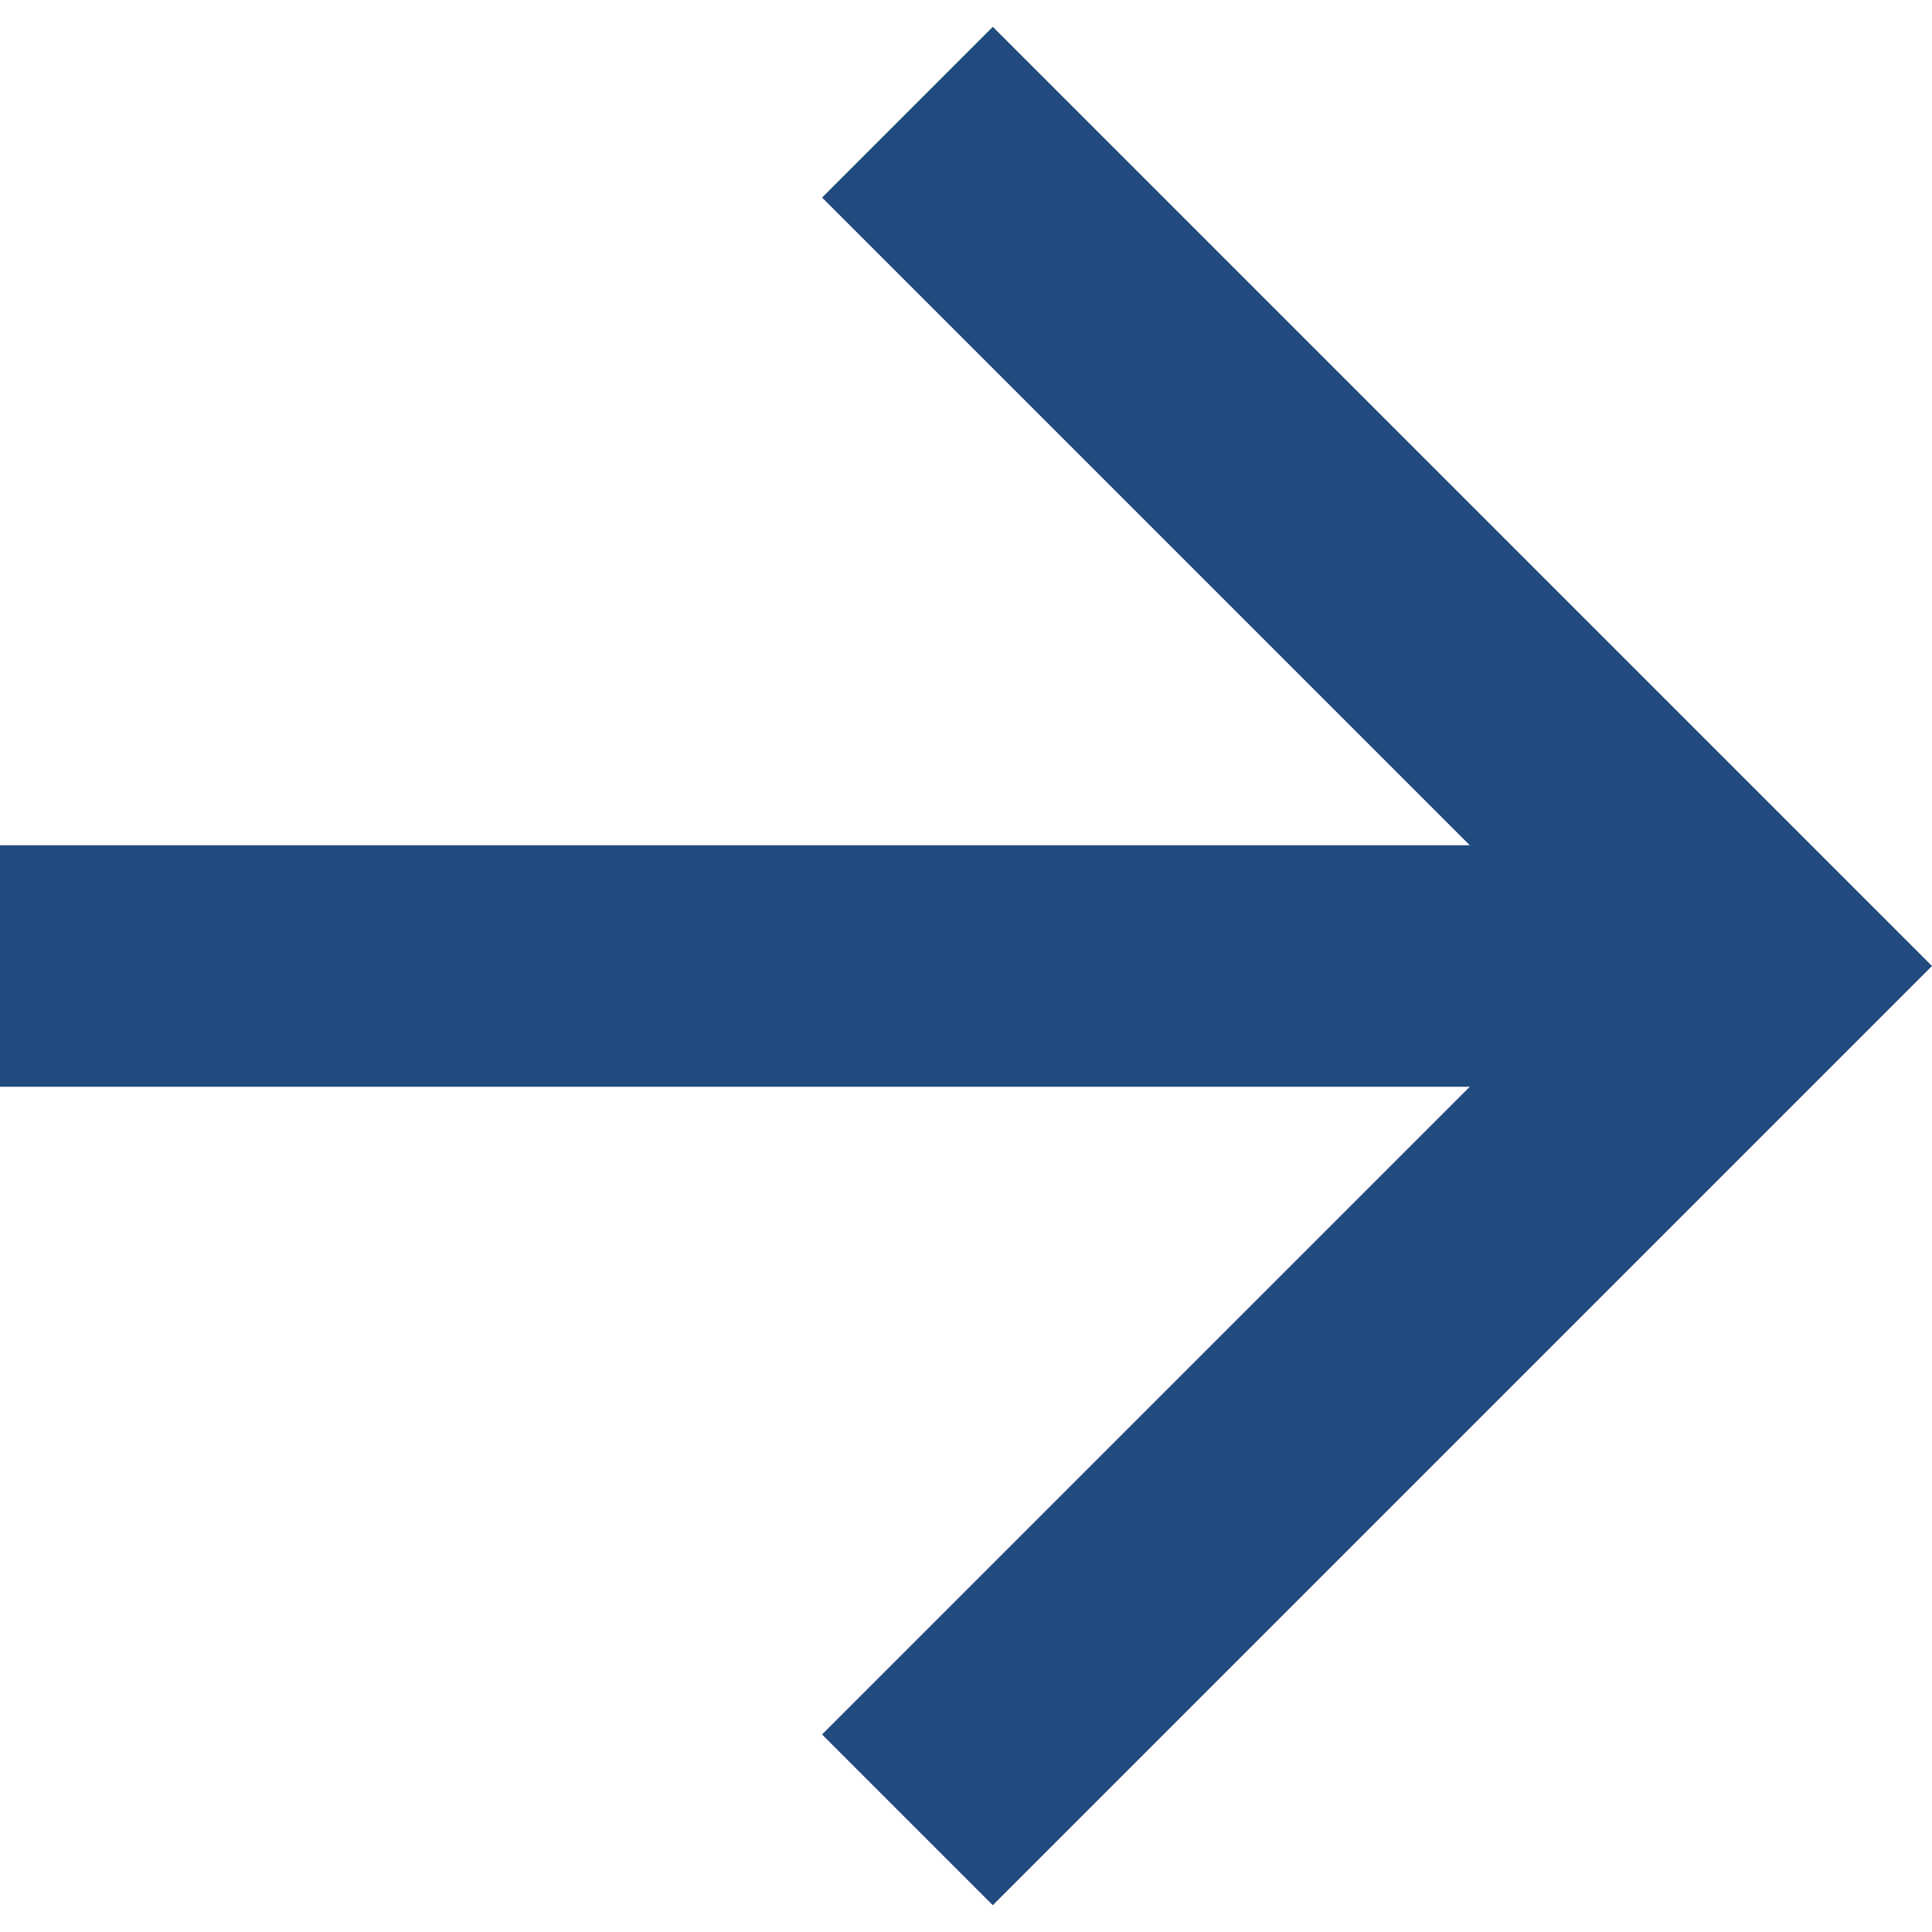
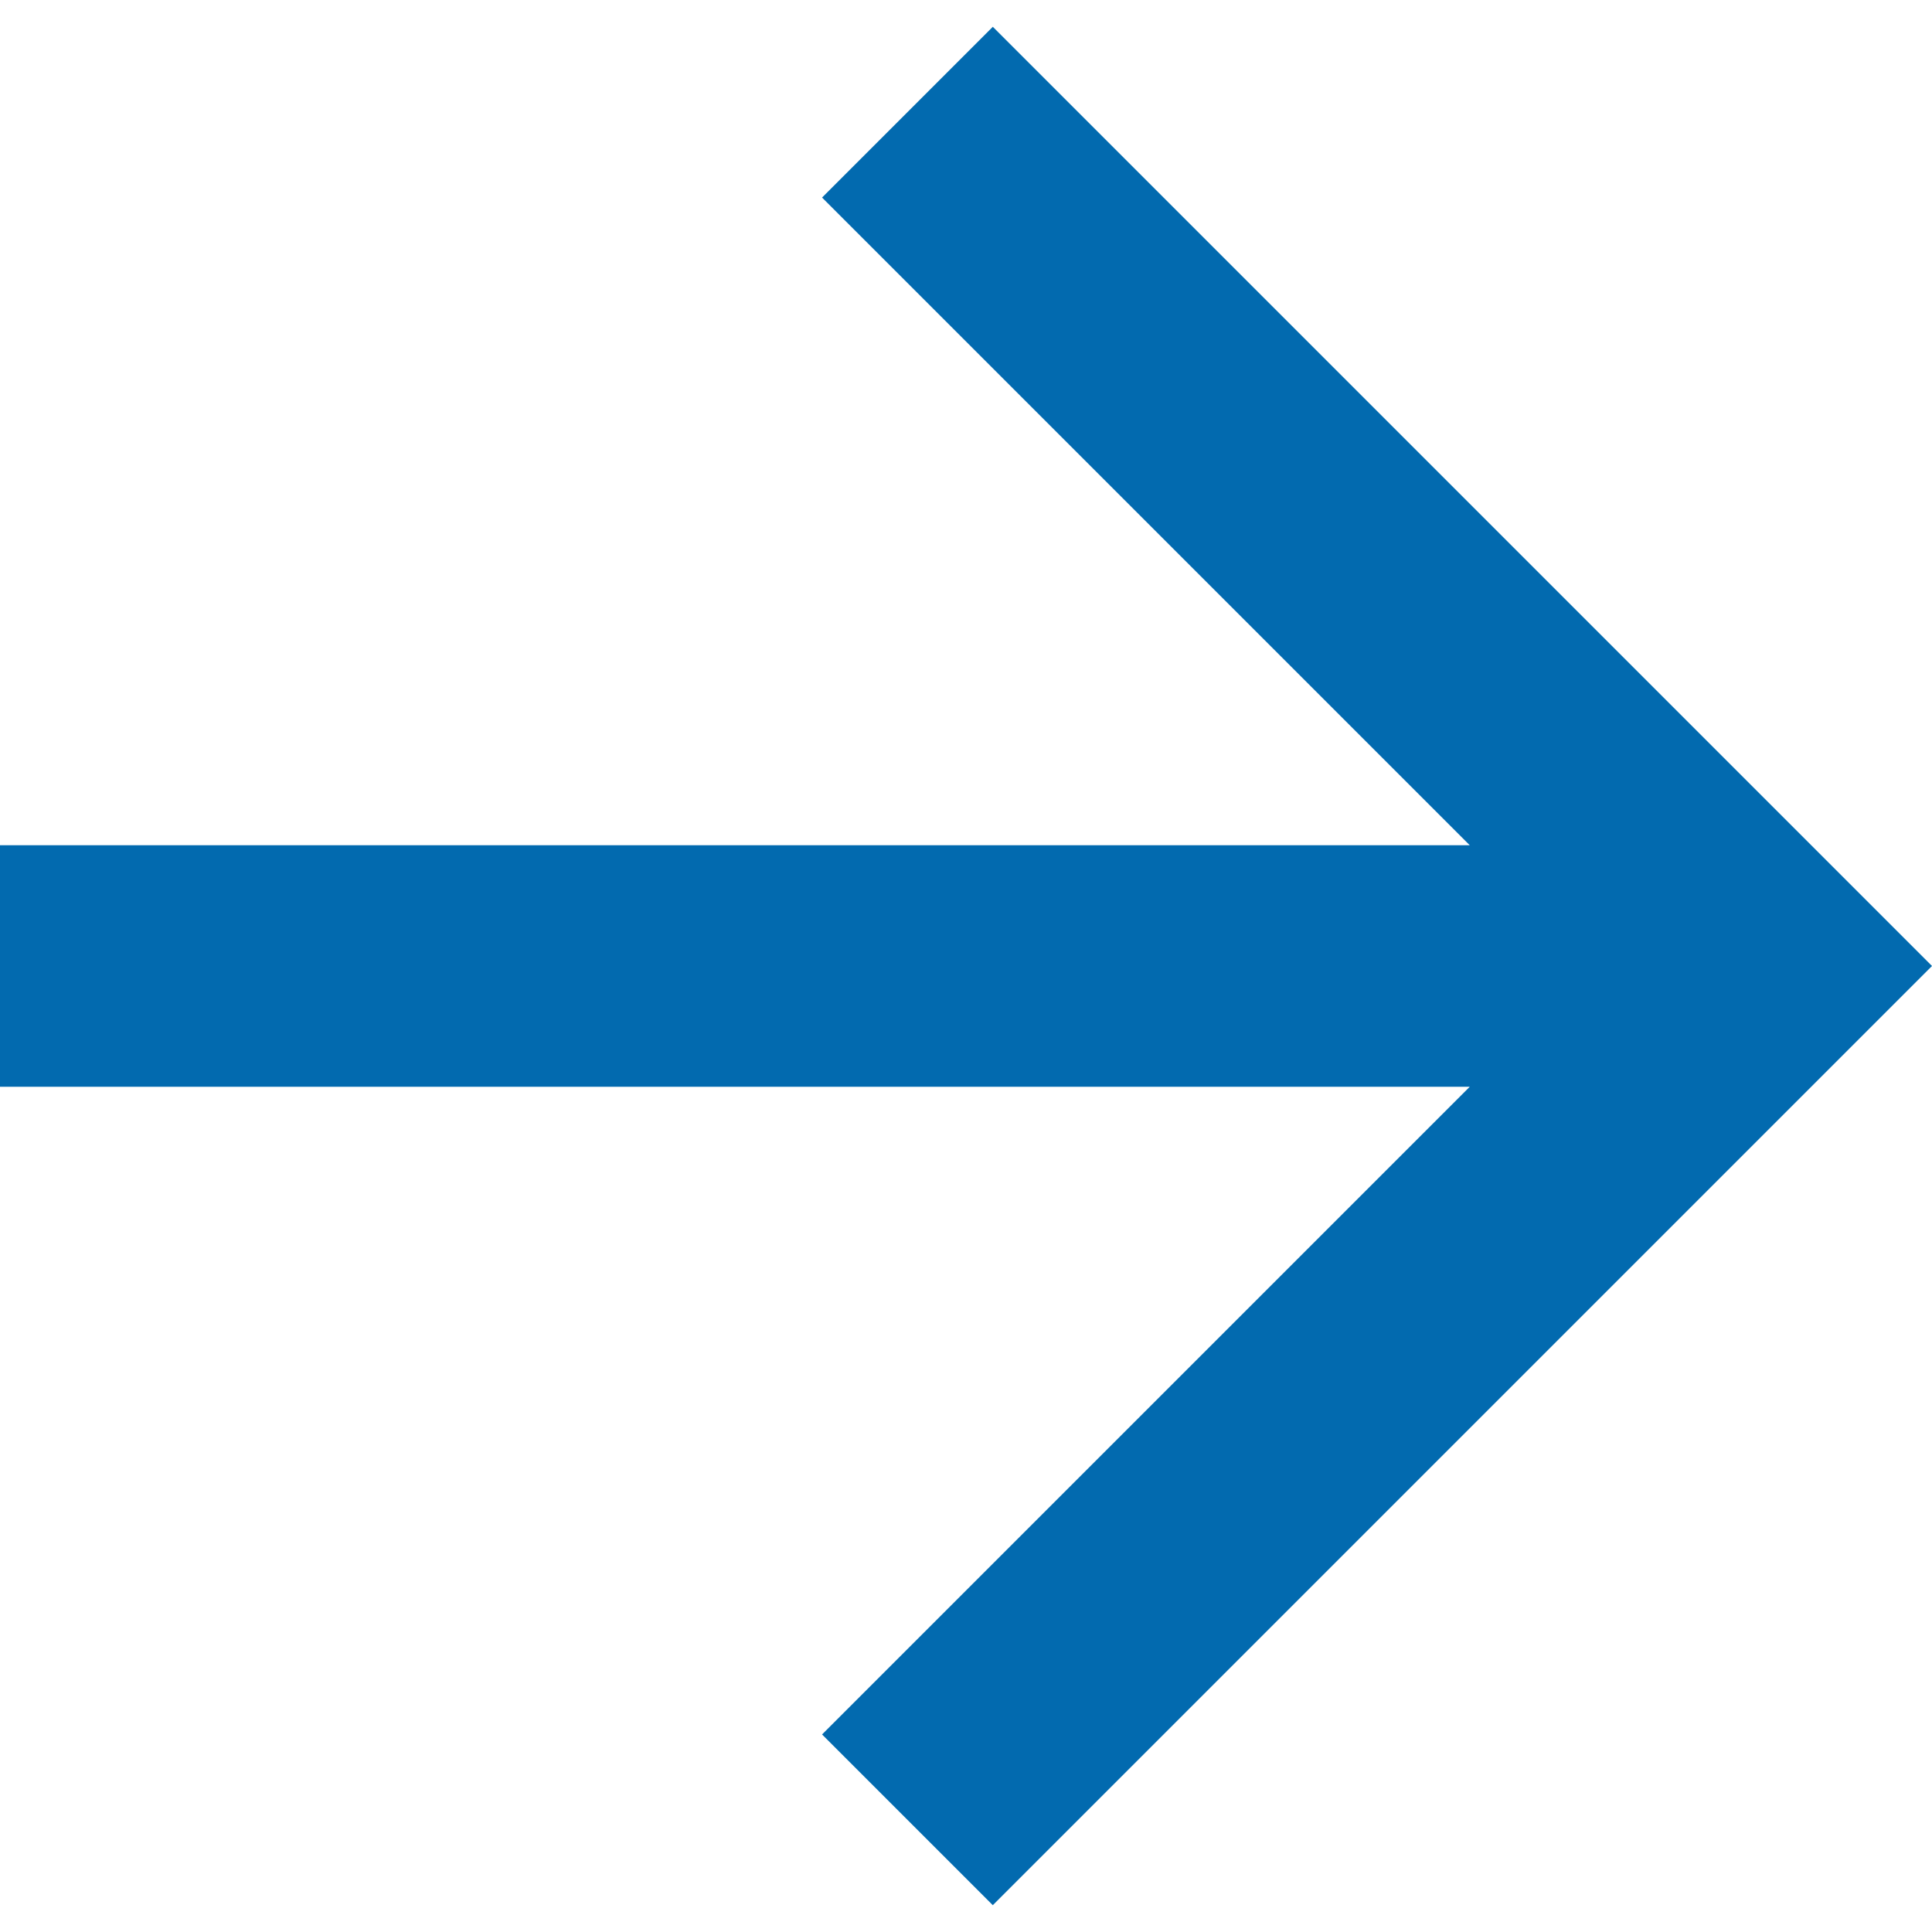
<svg xmlns="http://www.w3.org/2000/svg" width="16" height="16" viewBox="0 0 16 16" fill="none">
-   <path d="M12.172 7L6.808 1.636L8.222 0.222L16 8L8.222 15.778L6.808 14.364L12.172 9H0V7H12.172Z" fill="#214A7E" />
+   <path d="M12.172 7L6.808 1.636L8.222 0.222L16 8L8.222 15.778L6.808 14.364L12.172 9H0V7H12.172Z" fill="#026AAF" />
</svg>
